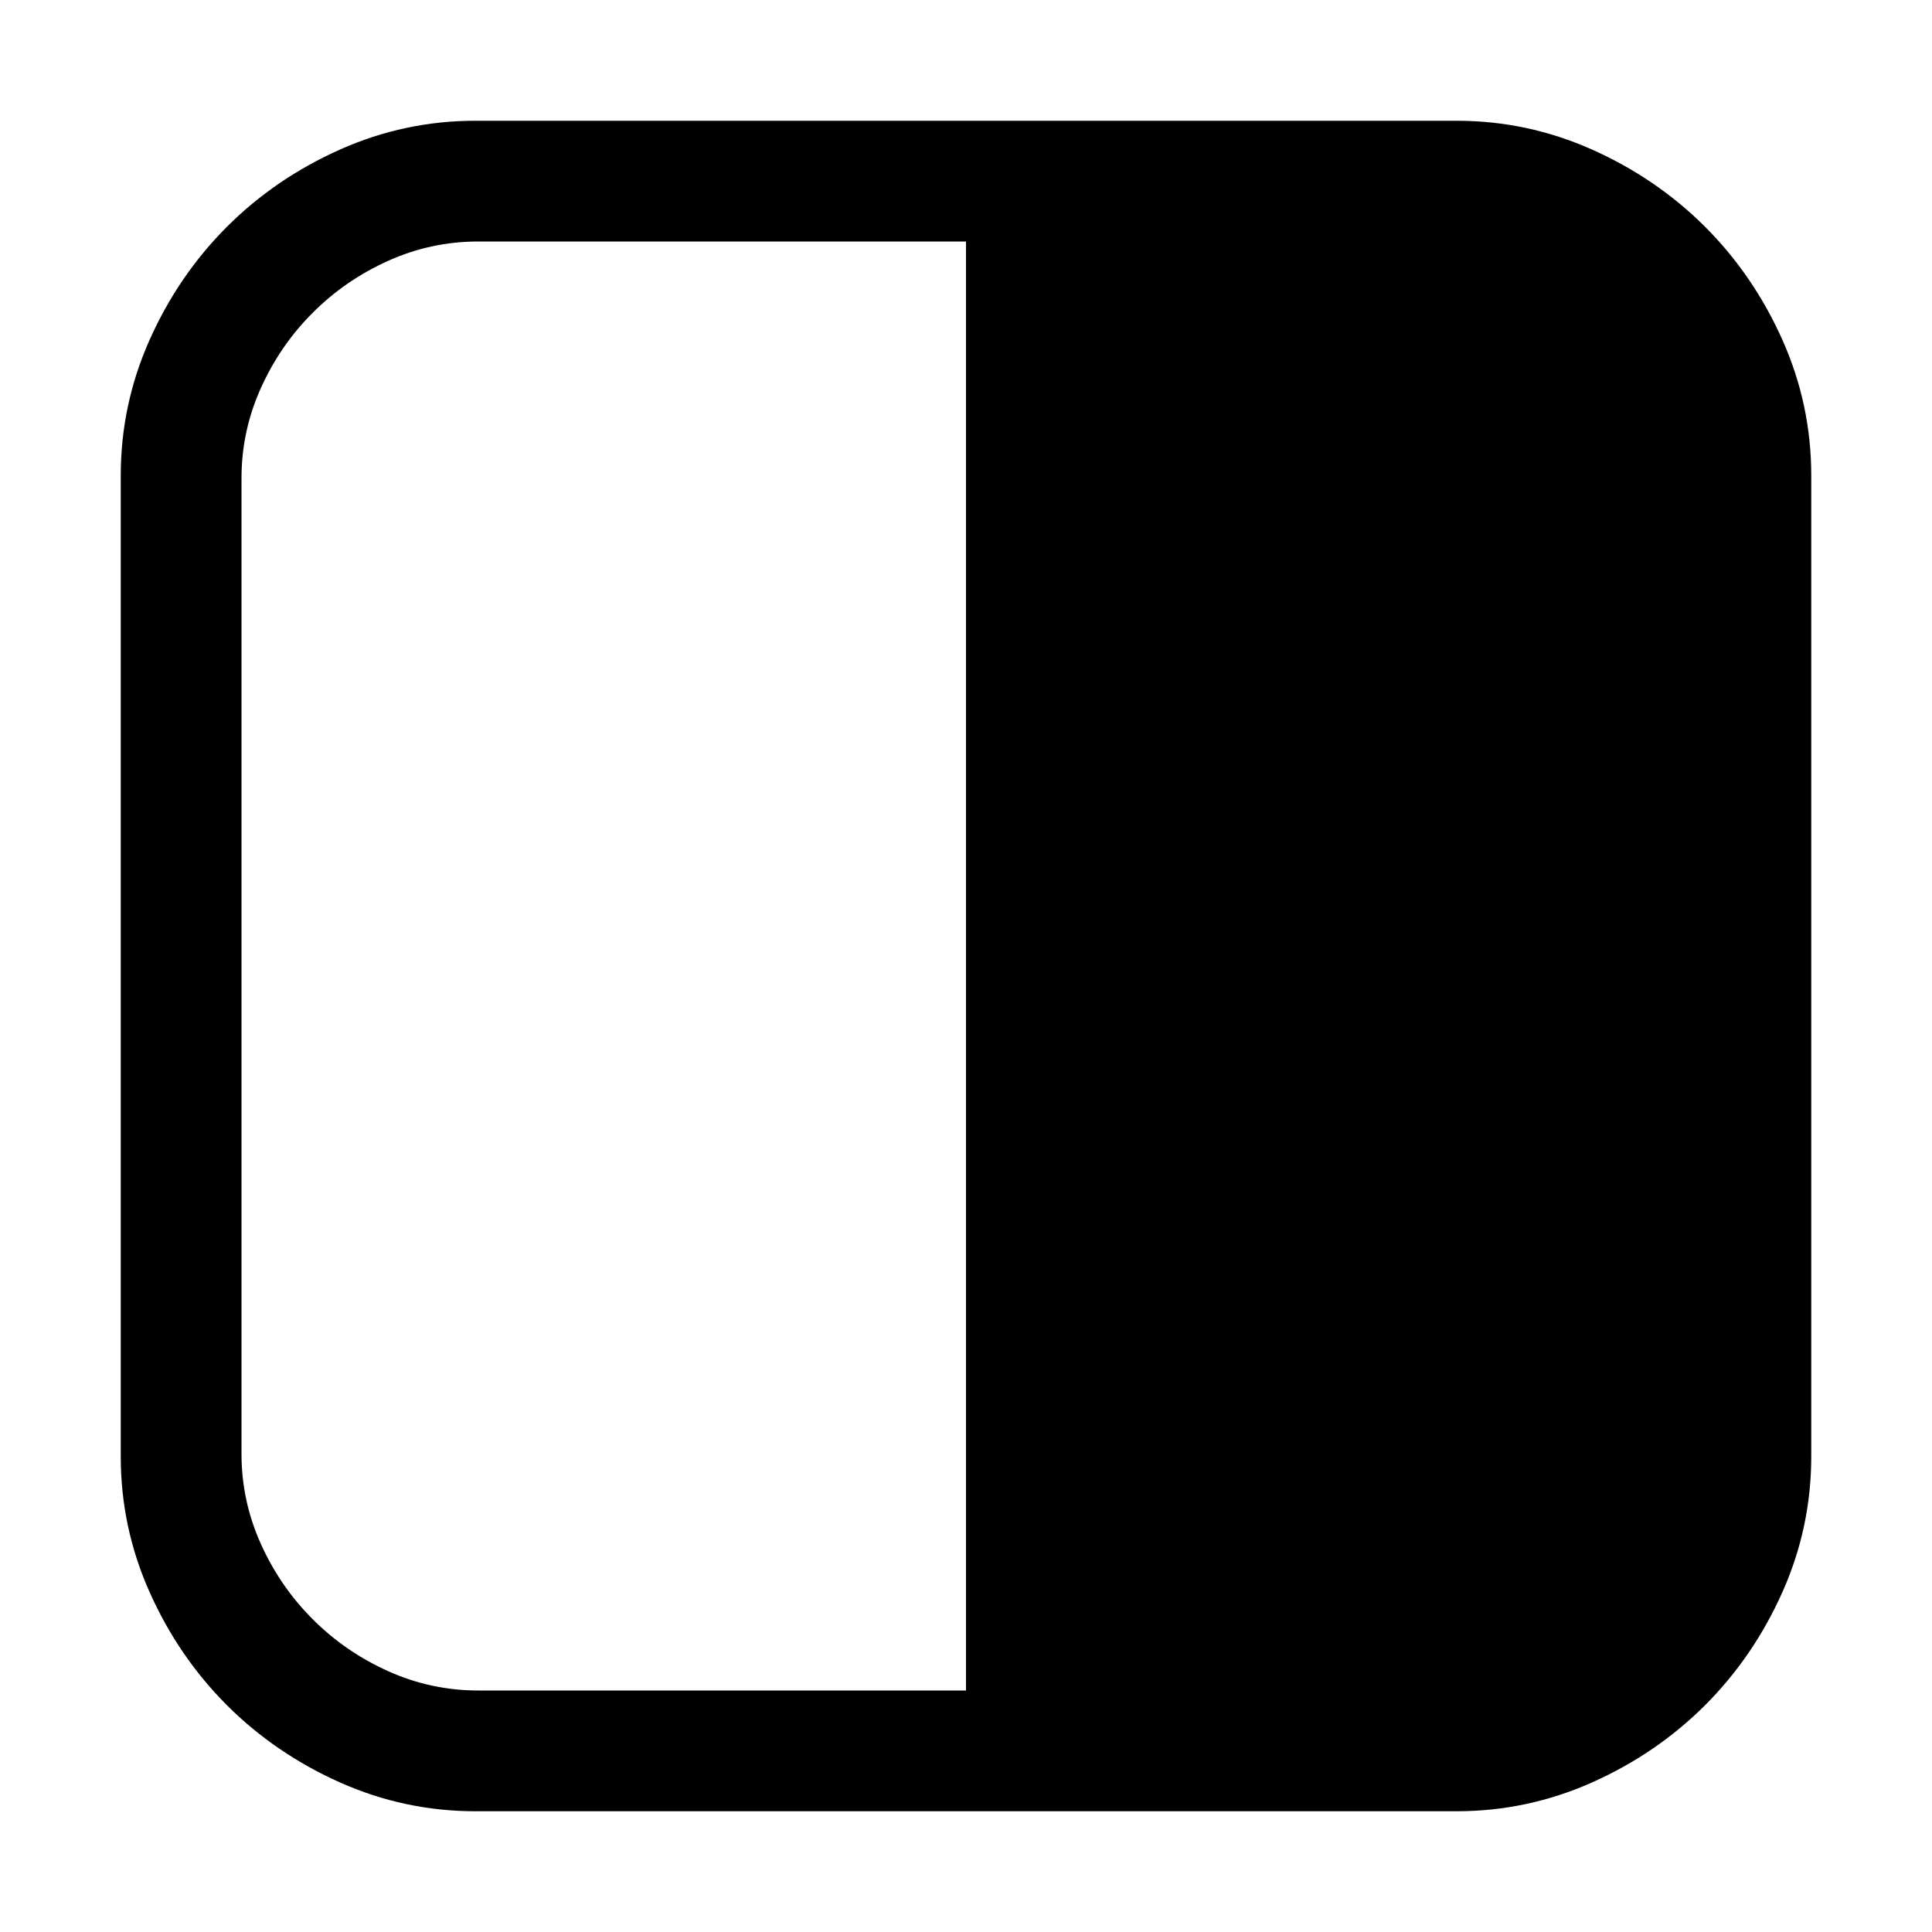
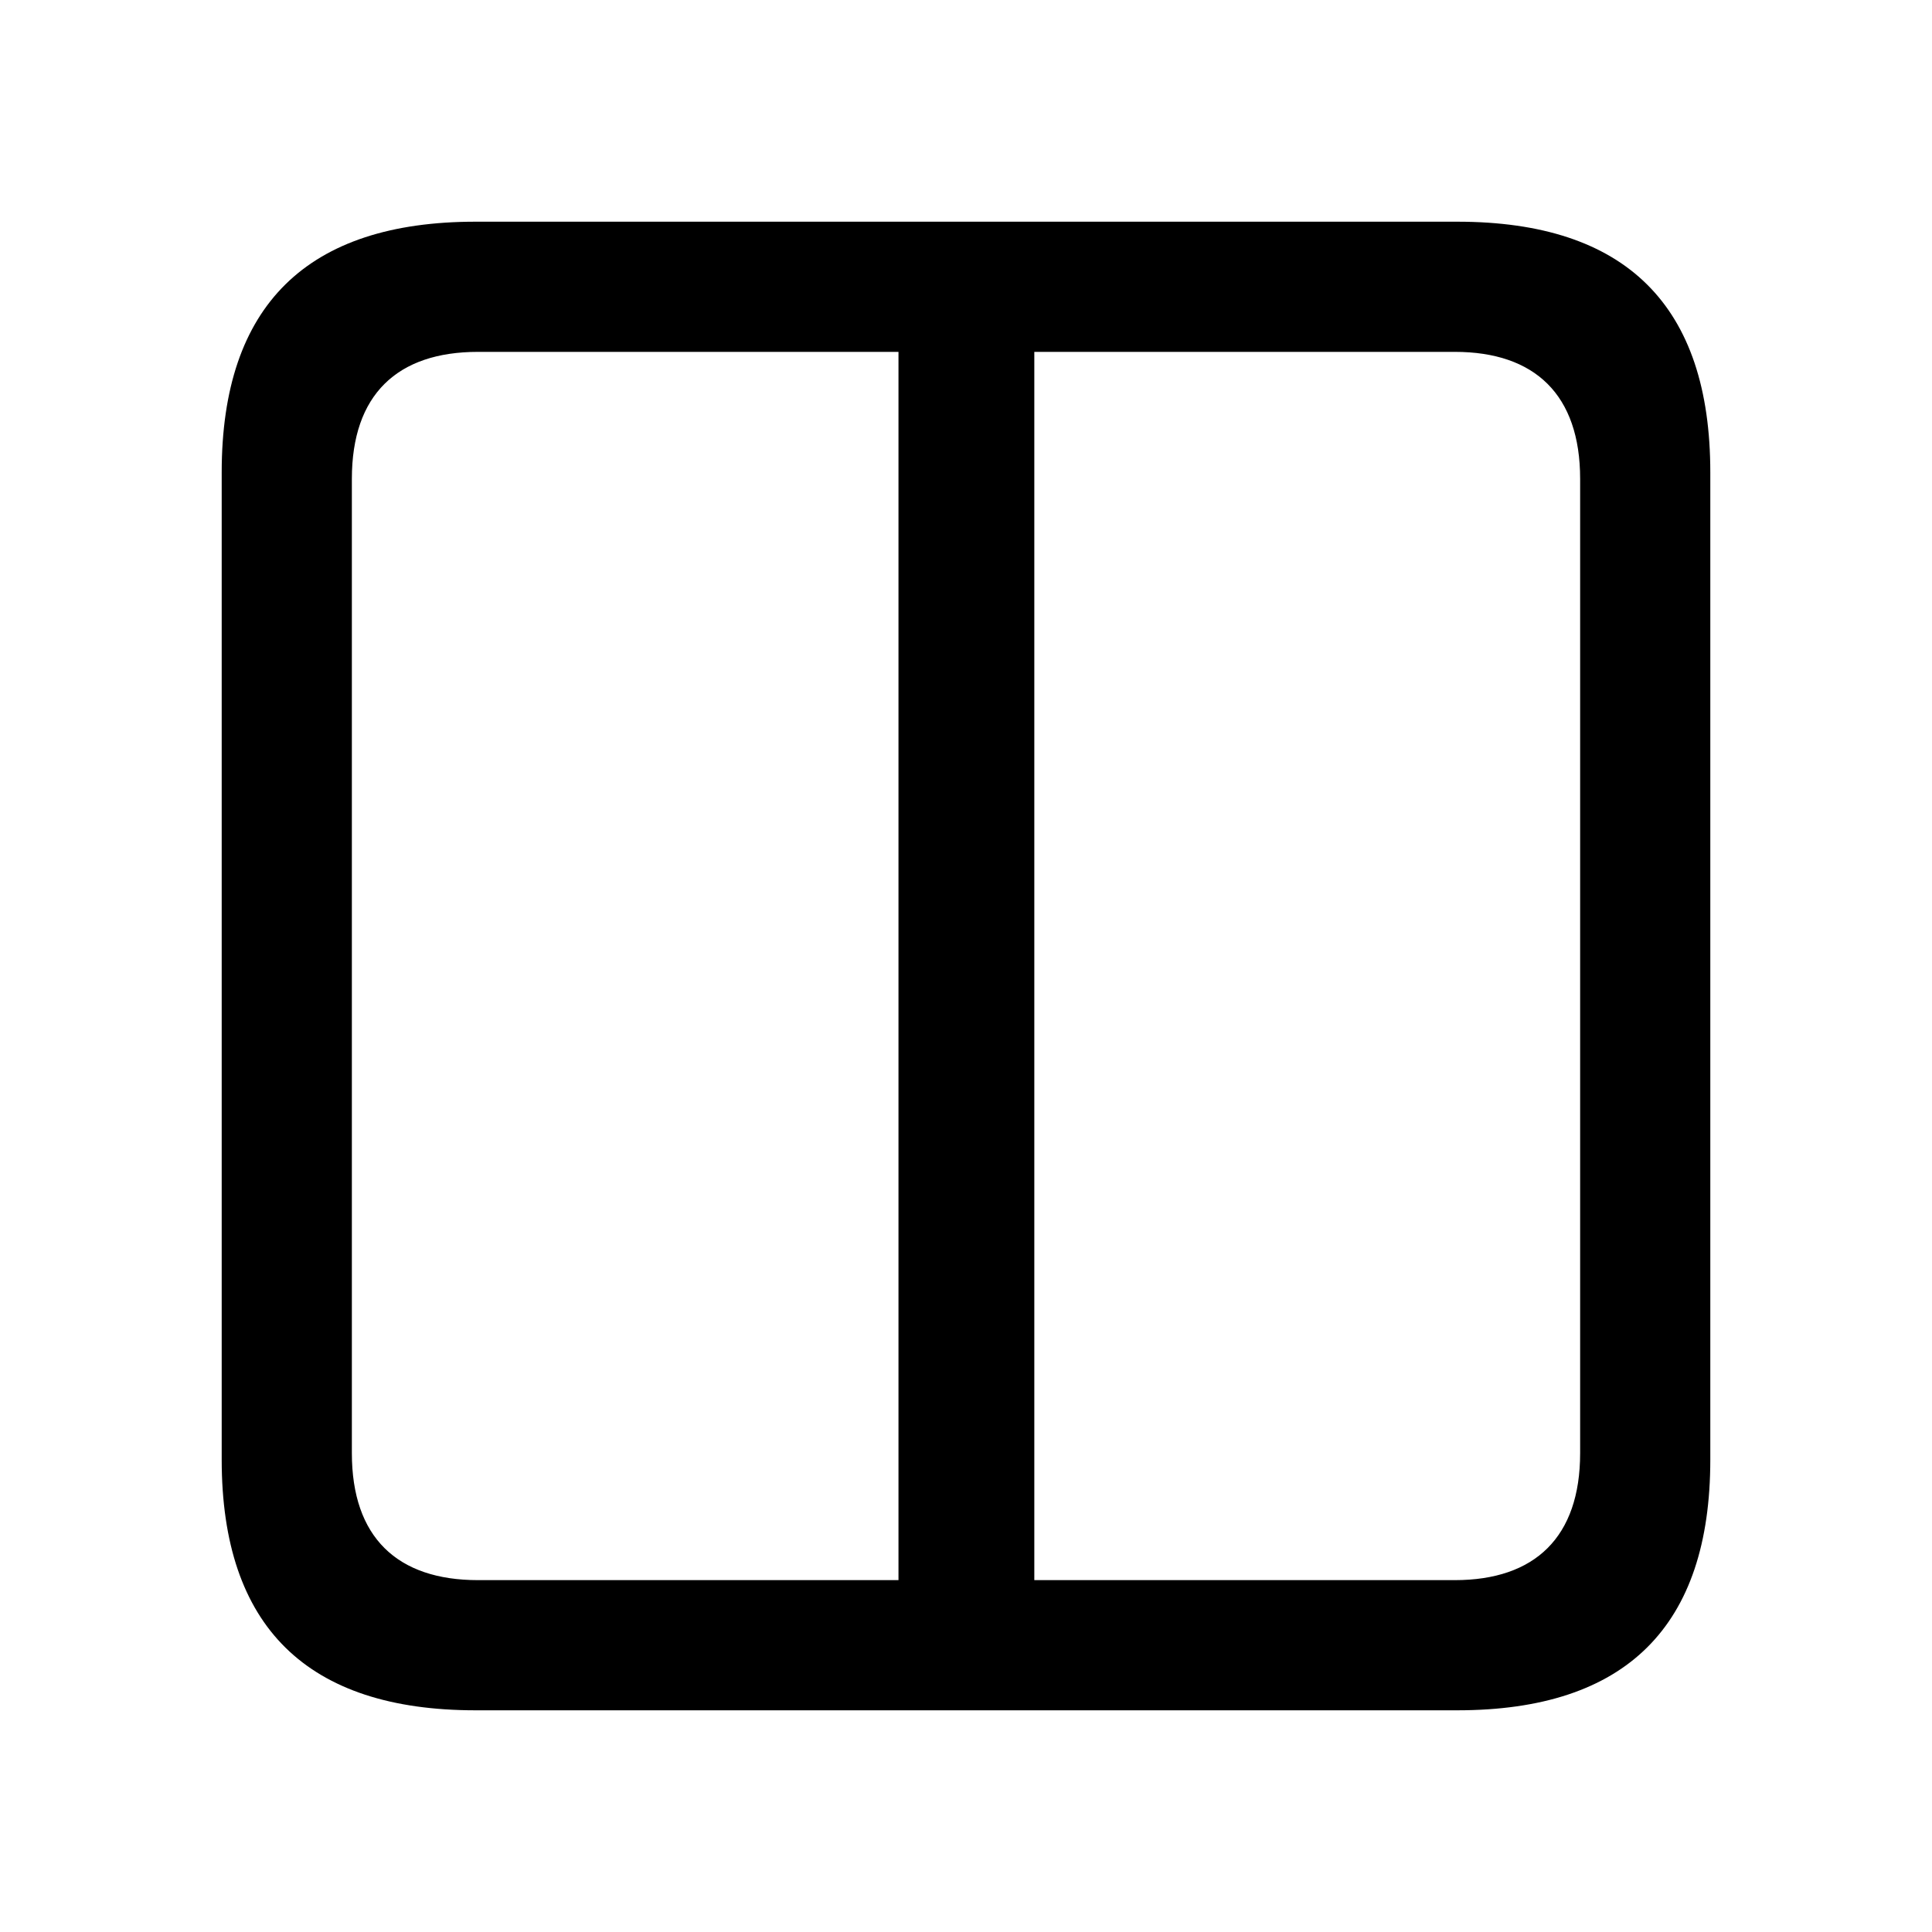
- <svg xmlns="http://www.w3.org/2000/svg" width="24" height="24" viewBox="0 0 24 24" fill="none">
-   <path d="M5.906 22.5Q5.027 22.5 4.225 22.143Q3.422 21.785 2.818 21.182Q2.215 20.578 1.857 19.775Q1.5 18.973 1.5 18.094V5.906Q1.5 5.027 1.857 4.225Q2.215 3.422 2.818 2.818Q3.422 2.215 4.225 1.857Q5.027 1.5 5.906 1.5H18.094Q18.973 1.5 19.775 1.857Q20.578 2.215 21.182 2.818Q21.785 3.422 22.143 4.225Q22.5 5.027 22.5 5.906V18.094Q22.5 18.973 22.143 19.775Q21.785 20.578 21.182 21.182Q20.578 21.785 19.775 22.143Q18.973 22.5 18.094 22.5ZM12.0 21.0V3.0H5.941Q5.355 3.0 4.822 3.24Q4.289 3.48 3.885 3.885Q3.48 4.289 3.24 4.822Q3.0 5.355 3.0 5.941V18.059Q3.0 18.645 3.24 19.178Q3.48 19.711 3.885 20.115Q4.289 20.52 4.822 20.76Q5.355 21.0 5.941 21.0Z" fill="currentColor" />
+ <svg xmlns="http://www.w3.org/2000/svg" width="56" height="56" viewBox="0 0 56 56">
+   <path d="M 13.785 49.574 L 42.238 49.574 C 47.137 49.574 49.574 47.137 49.574 42.309 L 49.574 13.691 C 49.574 8.863 47.137 6.426 42.238 6.426 L 13.785 6.426 C 8.91 6.426 6.426 8.84 6.426 13.691 L 6.426 42.309 C 6.426 47.16 8.91 49.574 13.785 49.574 Z M 13.855 45.801 C 11.512 45.801 10.199 44.559 10.199 42.121 L 10.199 13.879 C 10.199 11.441 11.512 10.199 13.855 10.199 L 26.043 10.199 L 26.043 45.801 Z M 42.168 10.199 C 44.488 10.199 45.801 11.441 45.801 13.879 L 45.801 42.121 C 45.801 44.559 44.488 45.801 42.168 45.801 L 29.98 45.801 L 29.98 10.199 Z" />
</svg>
